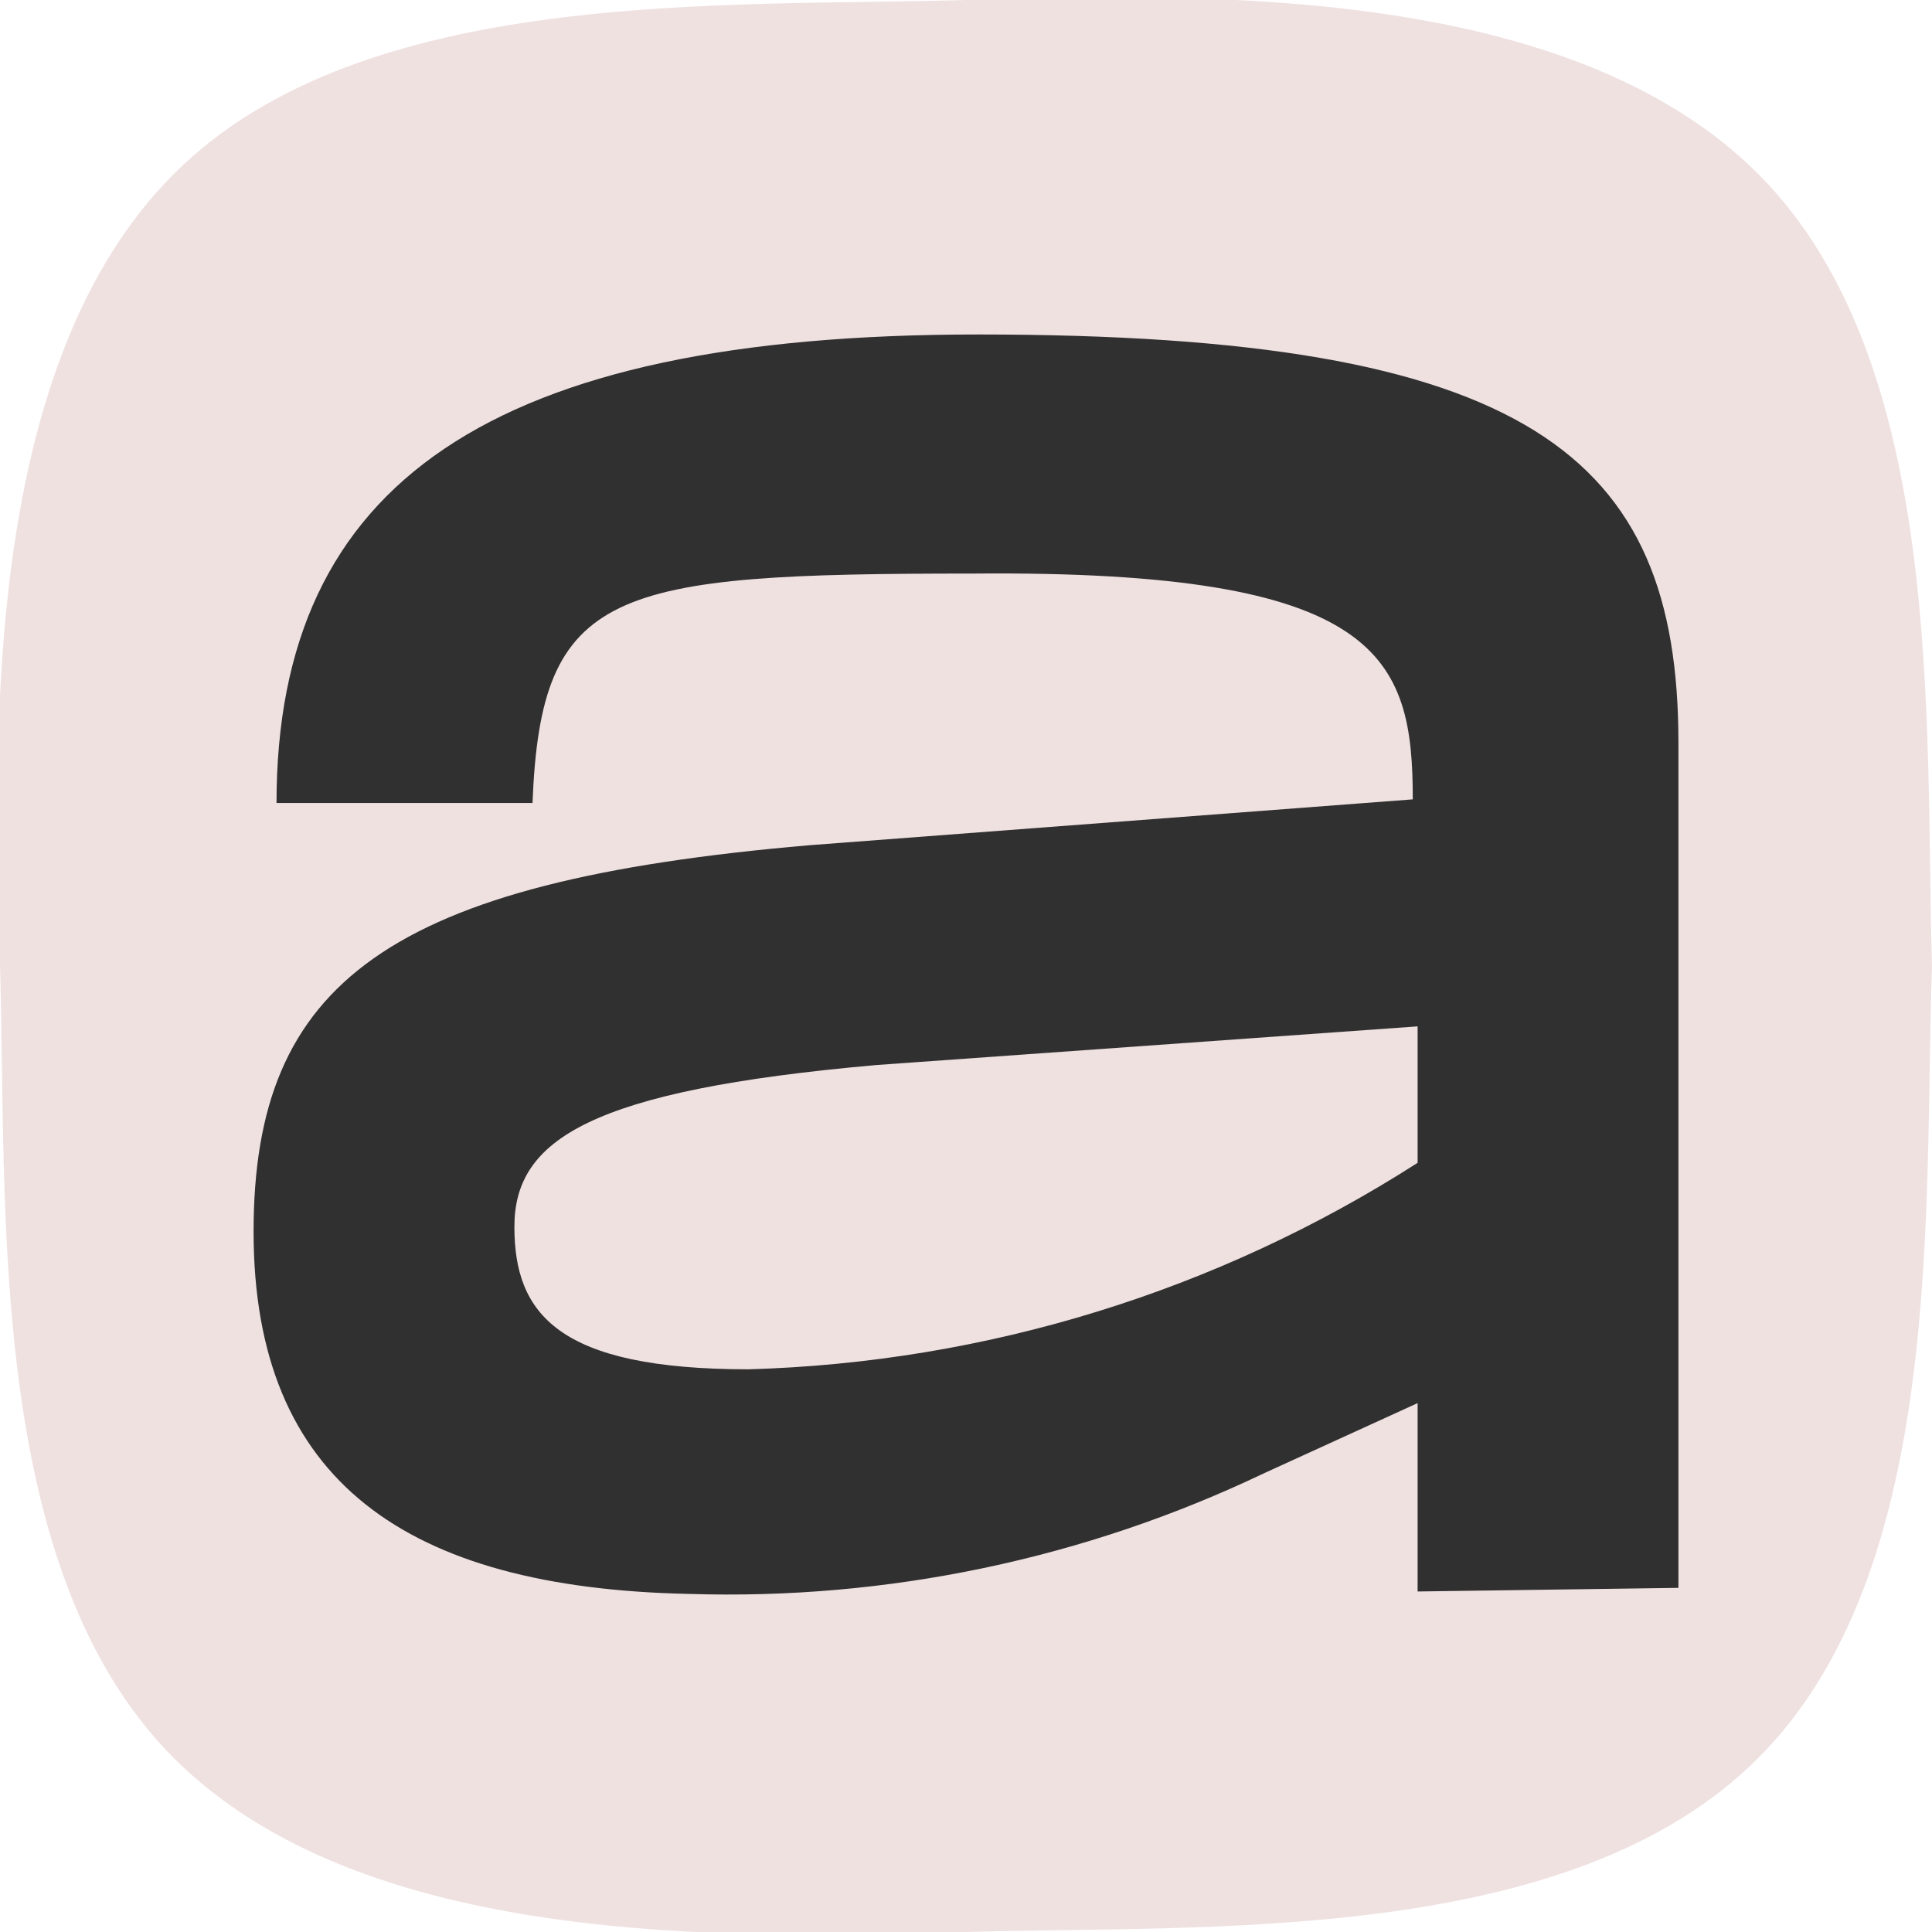
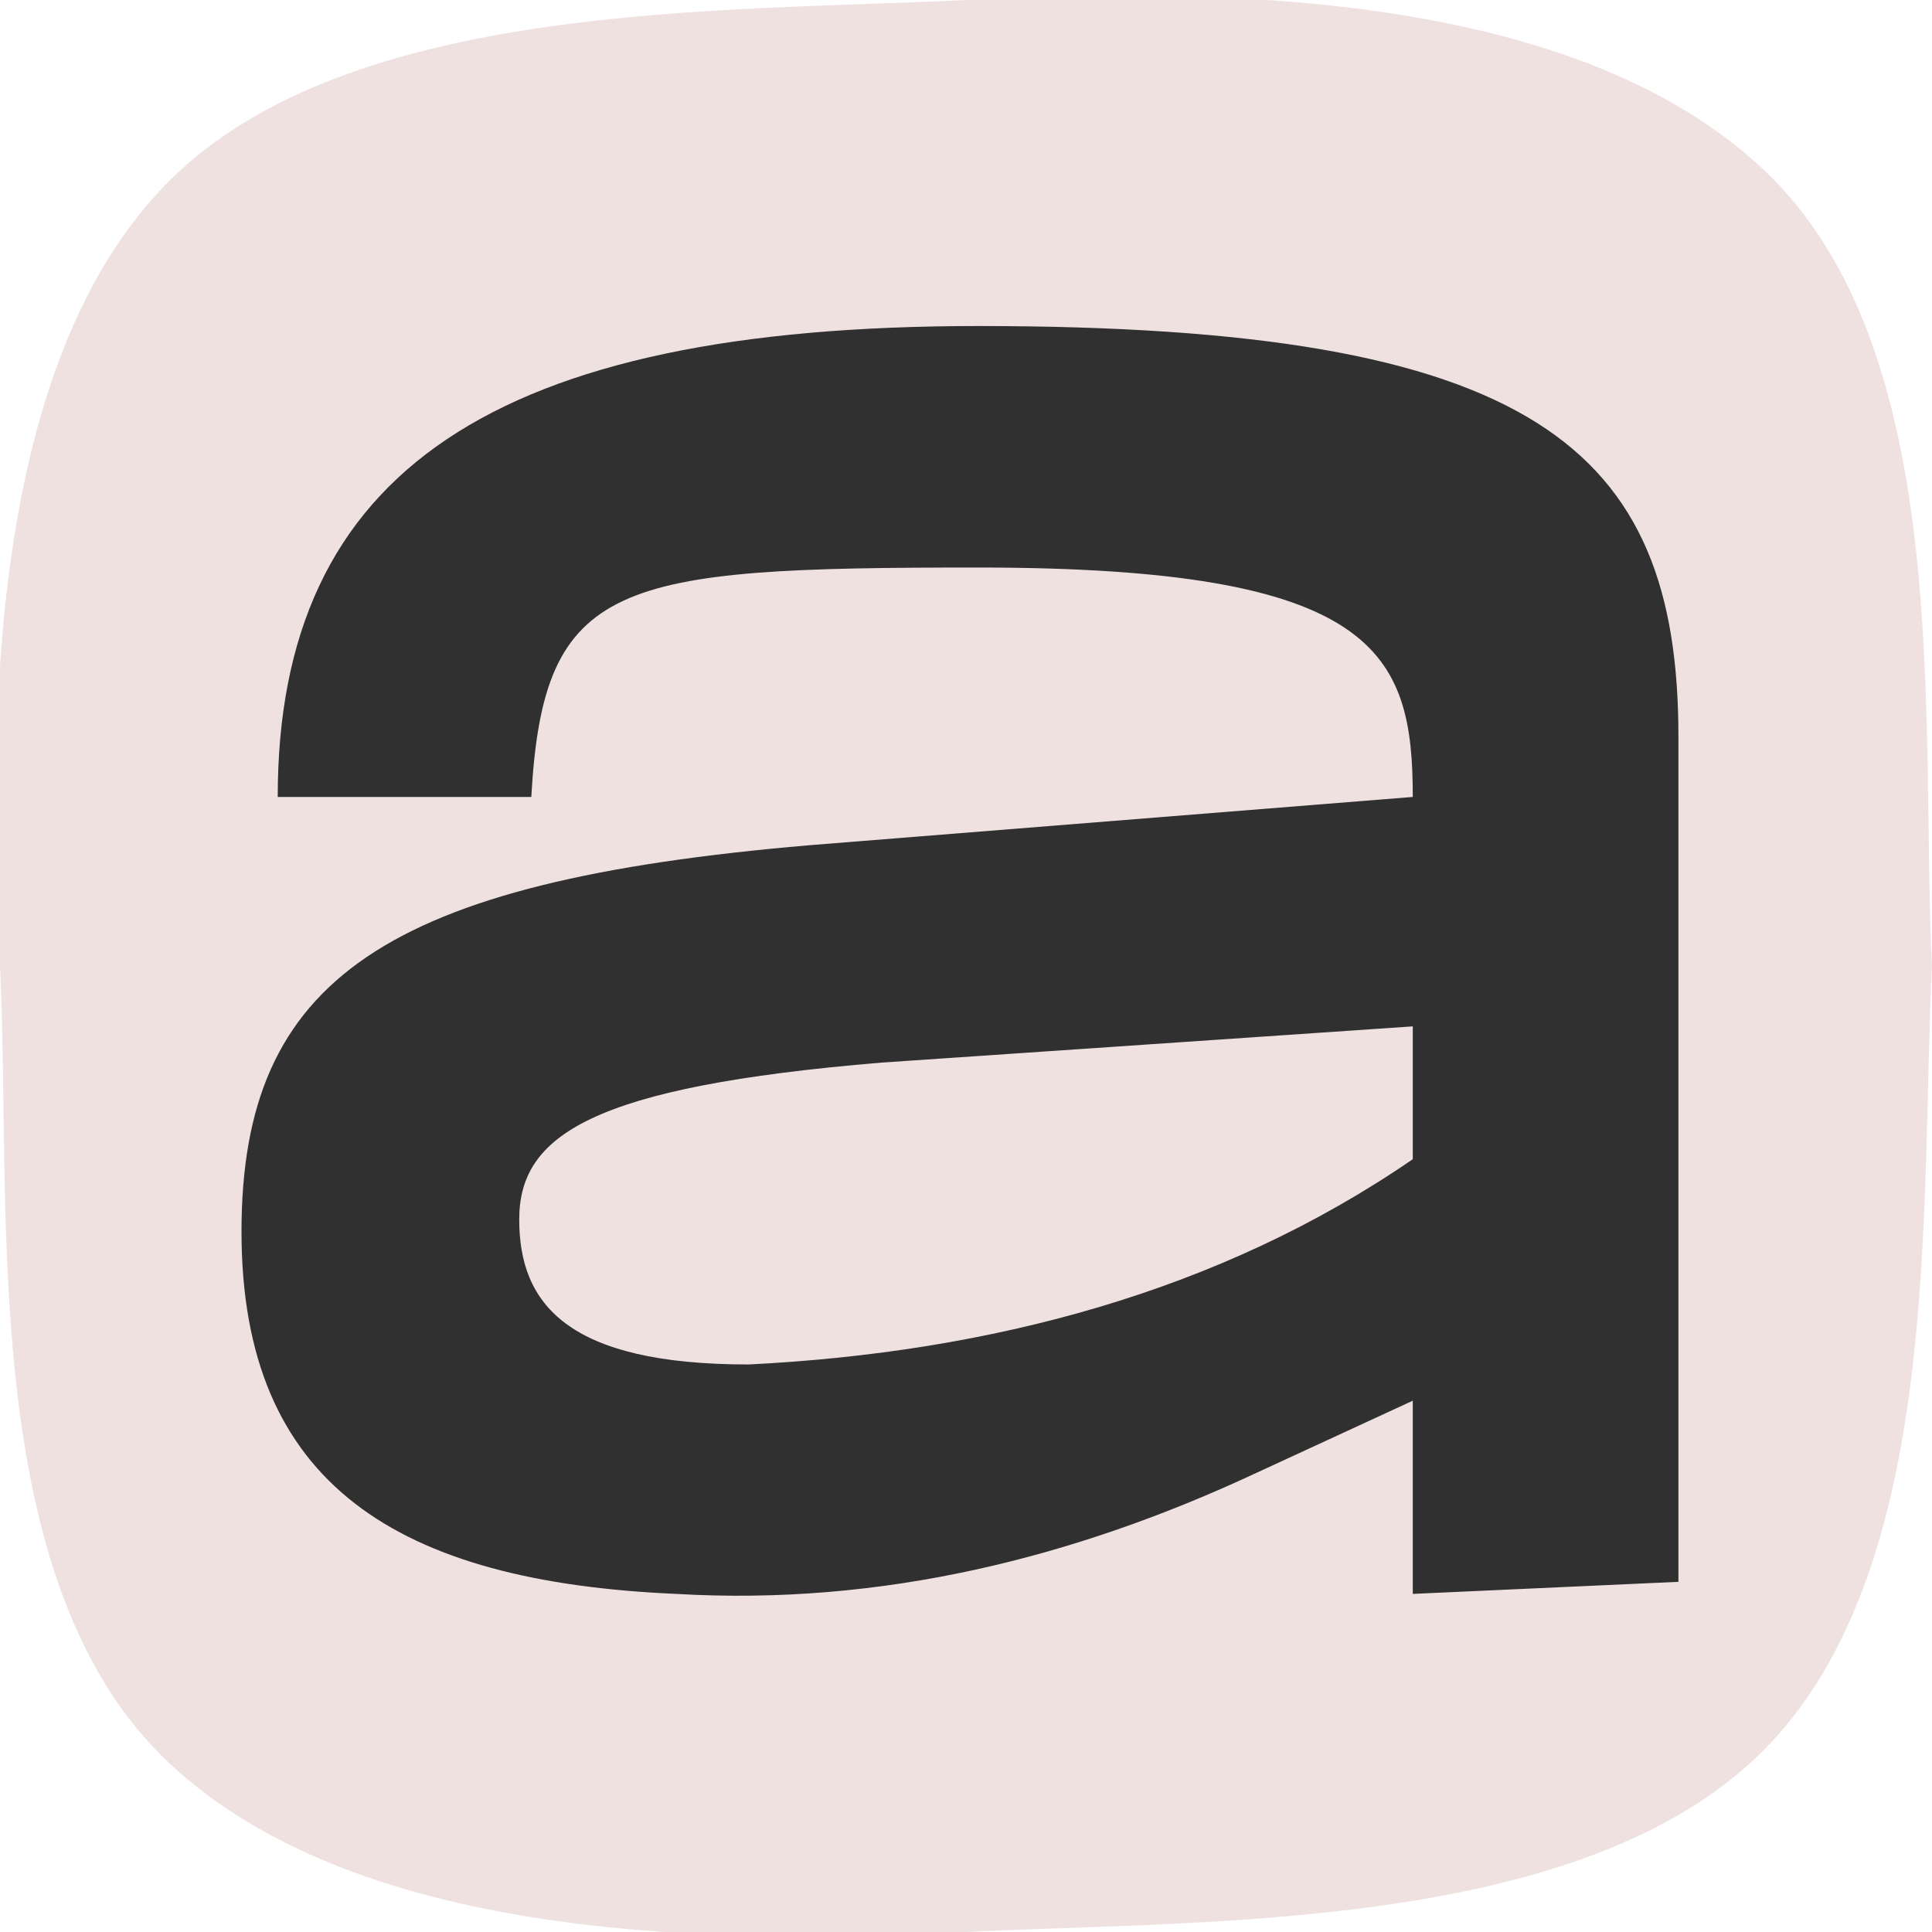
- <svg xmlns="http://www.w3.org/2000/svg" id="Layer_1" data-name="Layer 1" viewBox="0 0 16 16">
-   <path d="M16,8c-.07,2,.12,5-1.44,6.56S10,15.94,8,16s-5,.12-6.56-1.44S.06,10,0,8-.12,3,1.44,1.44,6,.06,8,0s5-.12,6.56,1.44S15.94,6,16,8Z" style="fill:#f0e1e1" />
-   <path d="M11.74,13.18V11.62l-1.27.58a10.3,10.3,0,0,1-4.77,1c-2.33-.05-3.6-.93-3.6-3S3.22,7.3,6.7,7l5-.38c0-1.18-.26-1.9-3.64-1.87-3,0-3.58.12-3.65,1.9H2.29C2.29,4,4.06,2.77,8.1,2.77c4.56,0,5.8,1,5.8,3.38v7ZM7.26,8.82c-2.38.21-3,.62-3,1.34s.36,1.18,1.94,1.18a10.84,10.84,0,0,0,5.54-1.71V8.5Z" style="fill:#303030" />
+ <svg xmlns="http://www.w3.org/2000/svg" version="1.1" id="Layer_1" x="0px" y="0px" viewBox="0 0 16 16" style="enable-background:new 0 0 16 16;" xml:space="preserve">
+   <style type="text/css">
+ 	.st0{fill:#F0E1E1;}
+ 	.st1{fill:#303030;}
+ </style>
+   <path class="st0" d="M16,8c-0.1,2,0.1,5-1.4,6.5S10,15.9,8,16s-5,0.1-6.6-1.4S0.1,10,0,8s-0.1-5,1.4-6.5S6,0.1,8,0s5-0.1,6.6,1.4  S15.9,6,16,8z" />
+   <path class="st1" d="M11.7,13.2v-1.6l-1.3,0.6c-1.5,0.7-3.1,1.1-4.8,1c-2.3-0.1-3.6-0.9-3.6-3S3.2,7.3,6.7,7l5-0.4  c0-1.2-0.3-1.9-3.6-1.9c-3,0-3.6,0.1-3.7,1.9H2.3c0-2.7,1.8-3.9,5.8-3.9c4.6,0,5.8,1,5.8,3.4v7L11.7,13.2z M7.3,8.8  c-2.4,0.2-3,0.6-3,1.3s0.4,1.2,1.9,1.2c2-0.1,3.9-0.6,5.5-1.7V8.5L7.3,8.8z" />
</svg>
